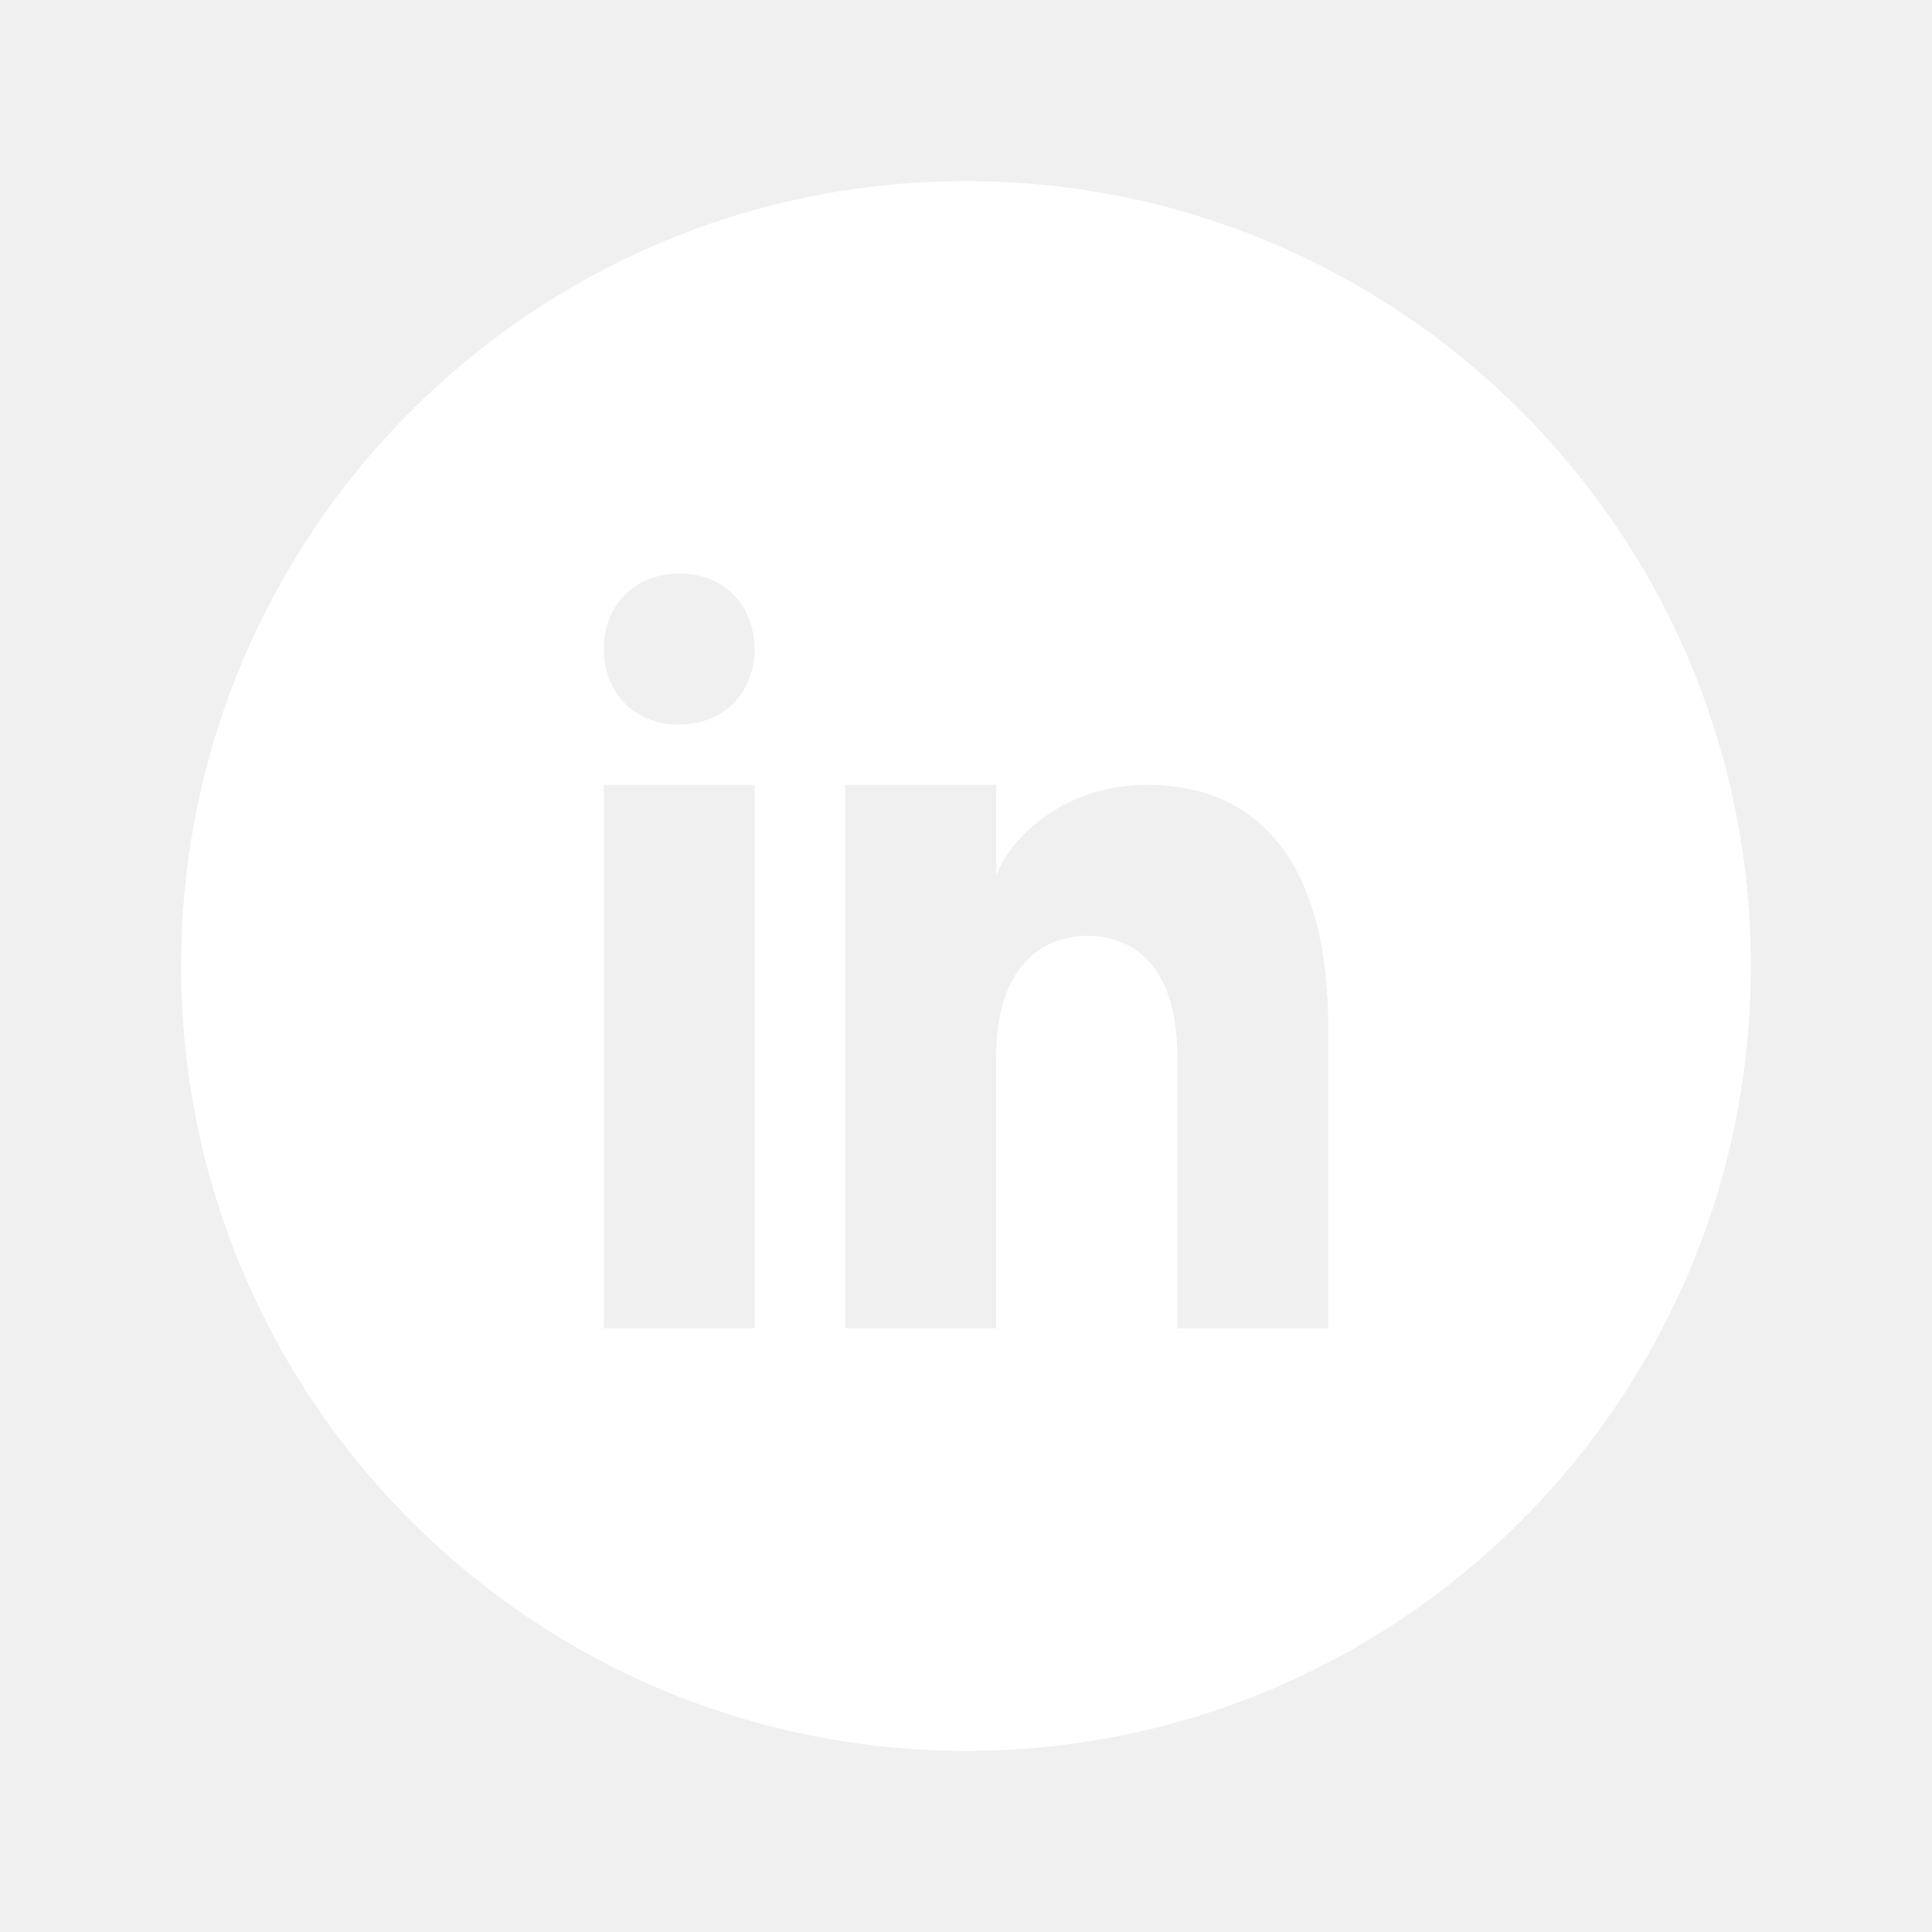
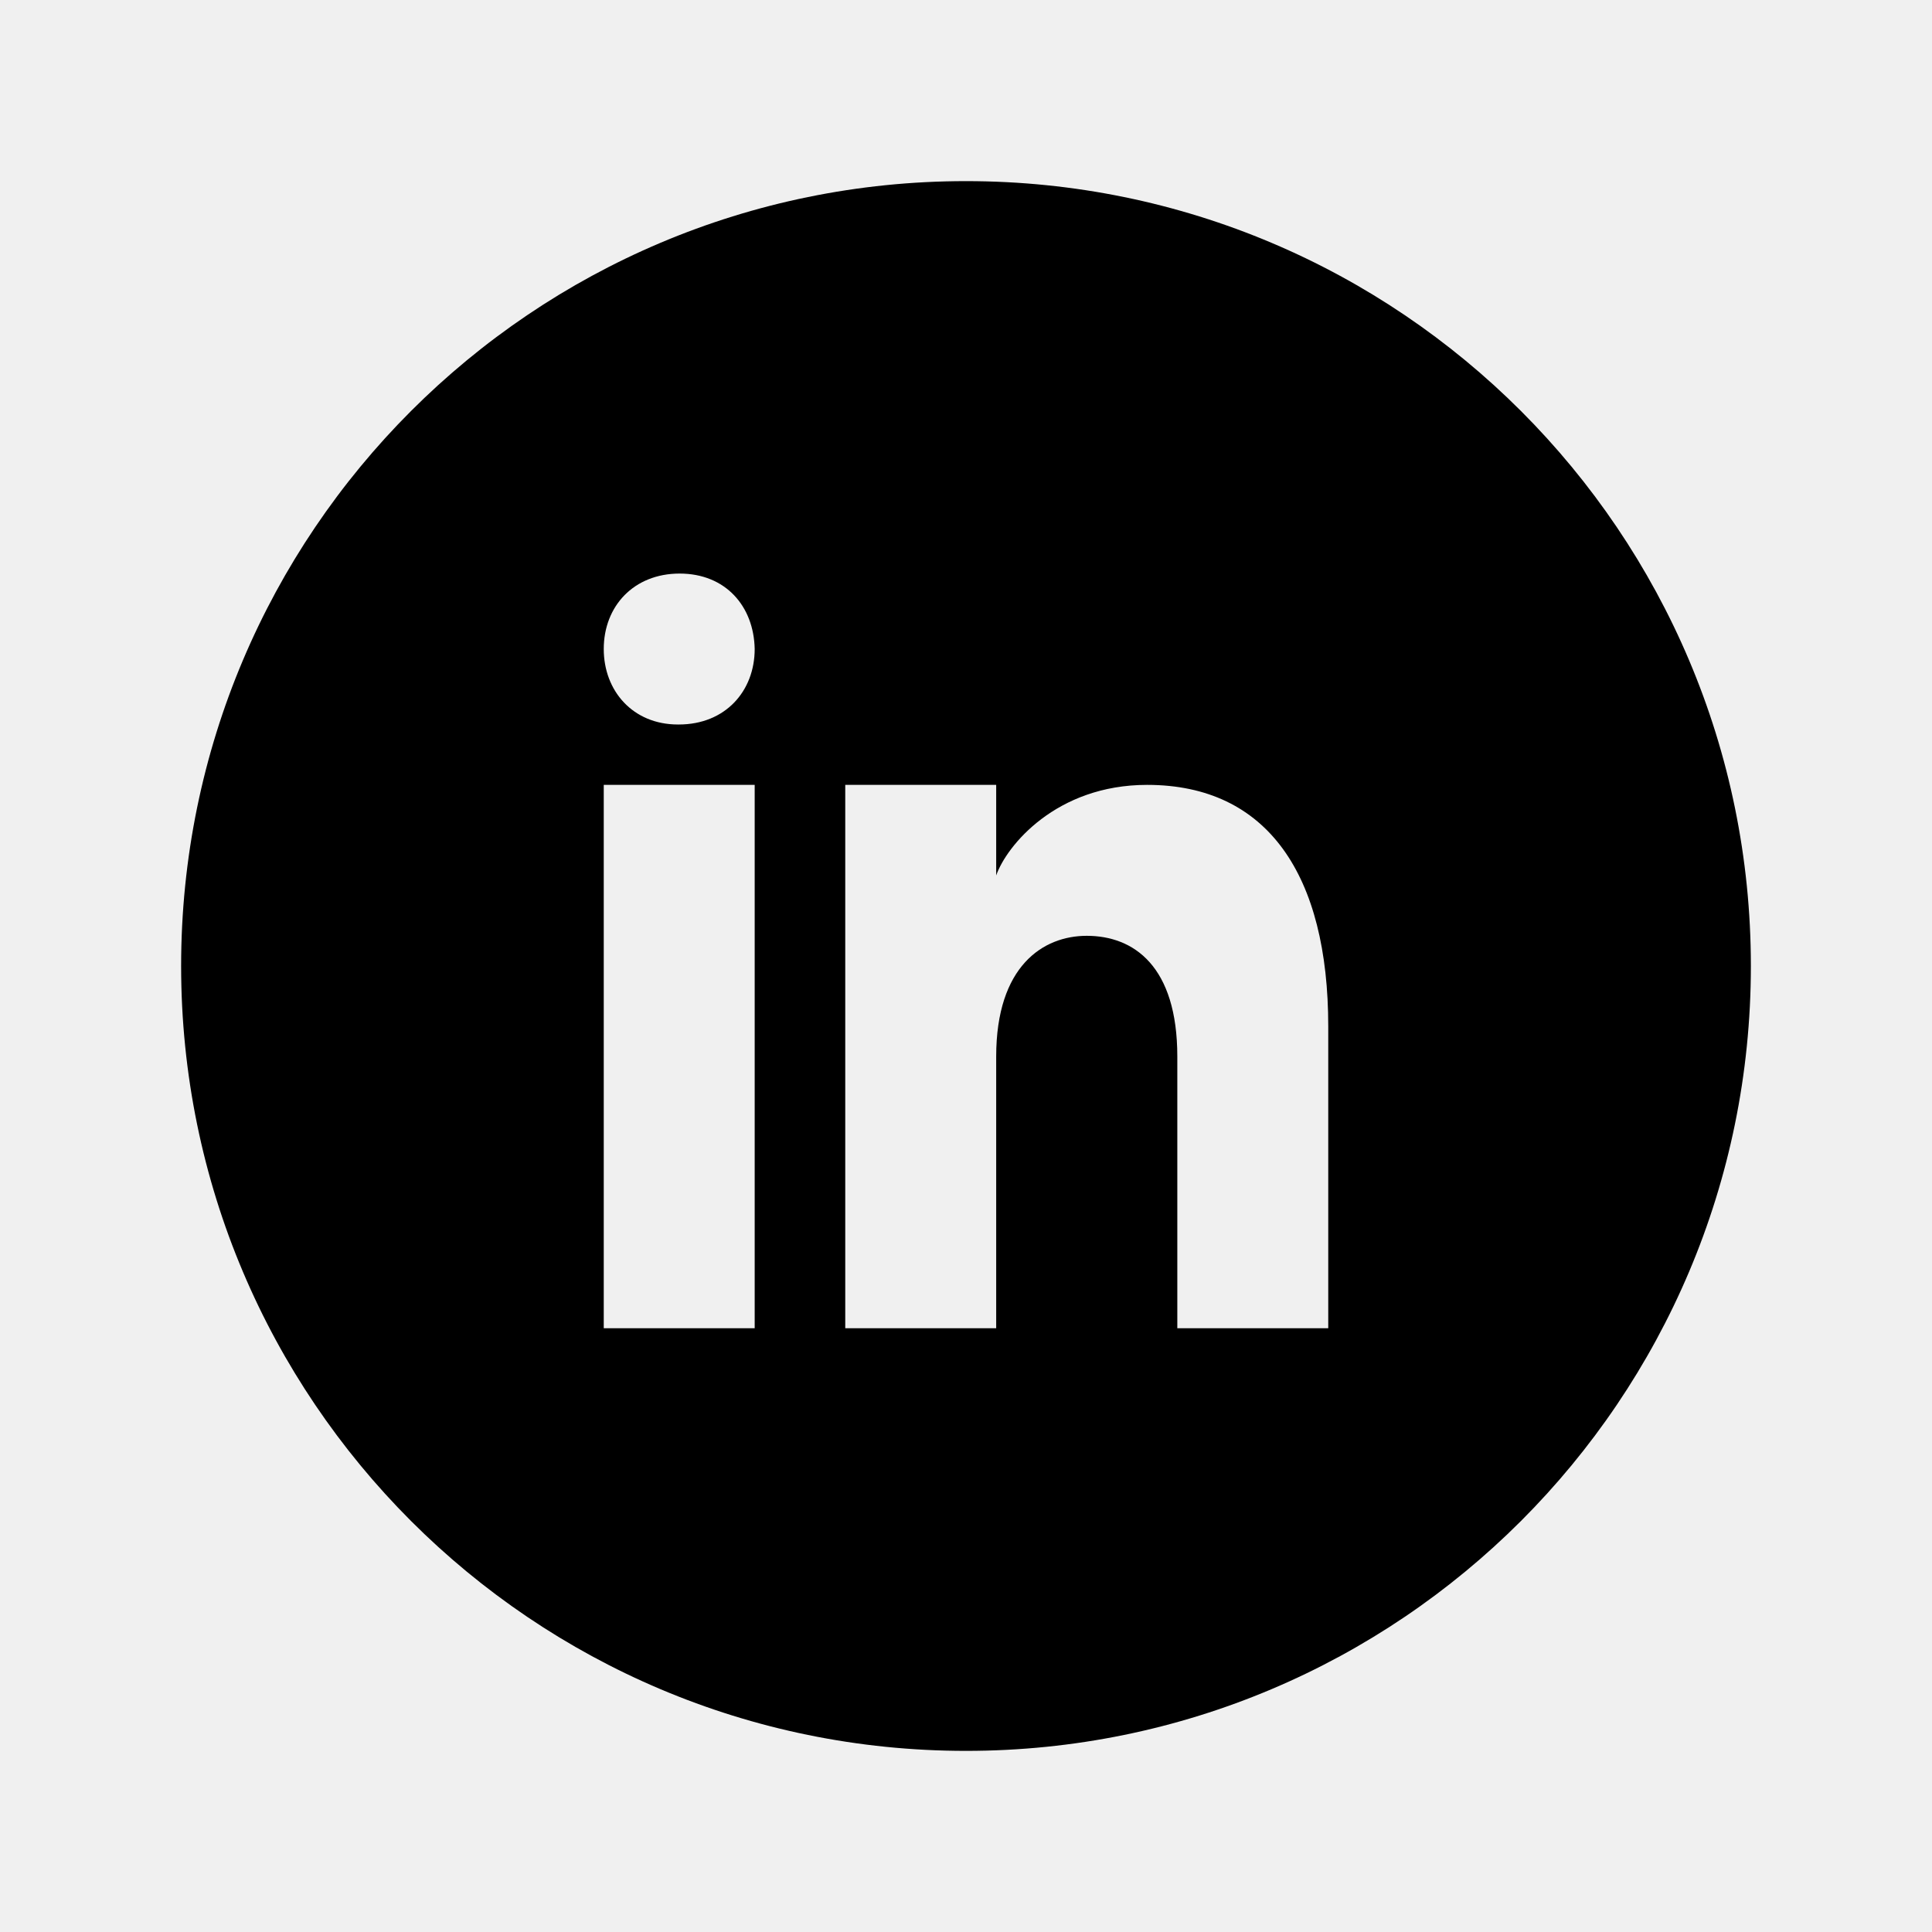
- <svg xmlns="http://www.w3.org/2000/svg" fill="white" viewBox="0 0 64 64" width="40px" height="40px">
+ <svg xmlns="http://www.w3.org/2000/svg" fill="black" viewBox="0 0 64 64" width="40px" height="40px">
  <path d="M32,6C17.641,6,6,17.641,6,32c0,14.359,11.641,26,26,26s26-11.641,26-26C58,17.641,46.359,6,32,6z M25,44h-5V26h5V44z M22.485,24h-0.028C20.965,24,20,22.888,20,21.499C20,20.08,20.995,19,22.514,19c1.521,0,2.458,1.08,2.486,2.499 C25,22.887,24.035,24,22.485,24z M44,44h-5v-9c0-3-1.446-4-3-4c-1.445,0-3,1-3,4v9h-5V26h5v3c0.343-0.981,1.984-3,5-3c4,0,6,3,6,8 V44z" />
</svg>
